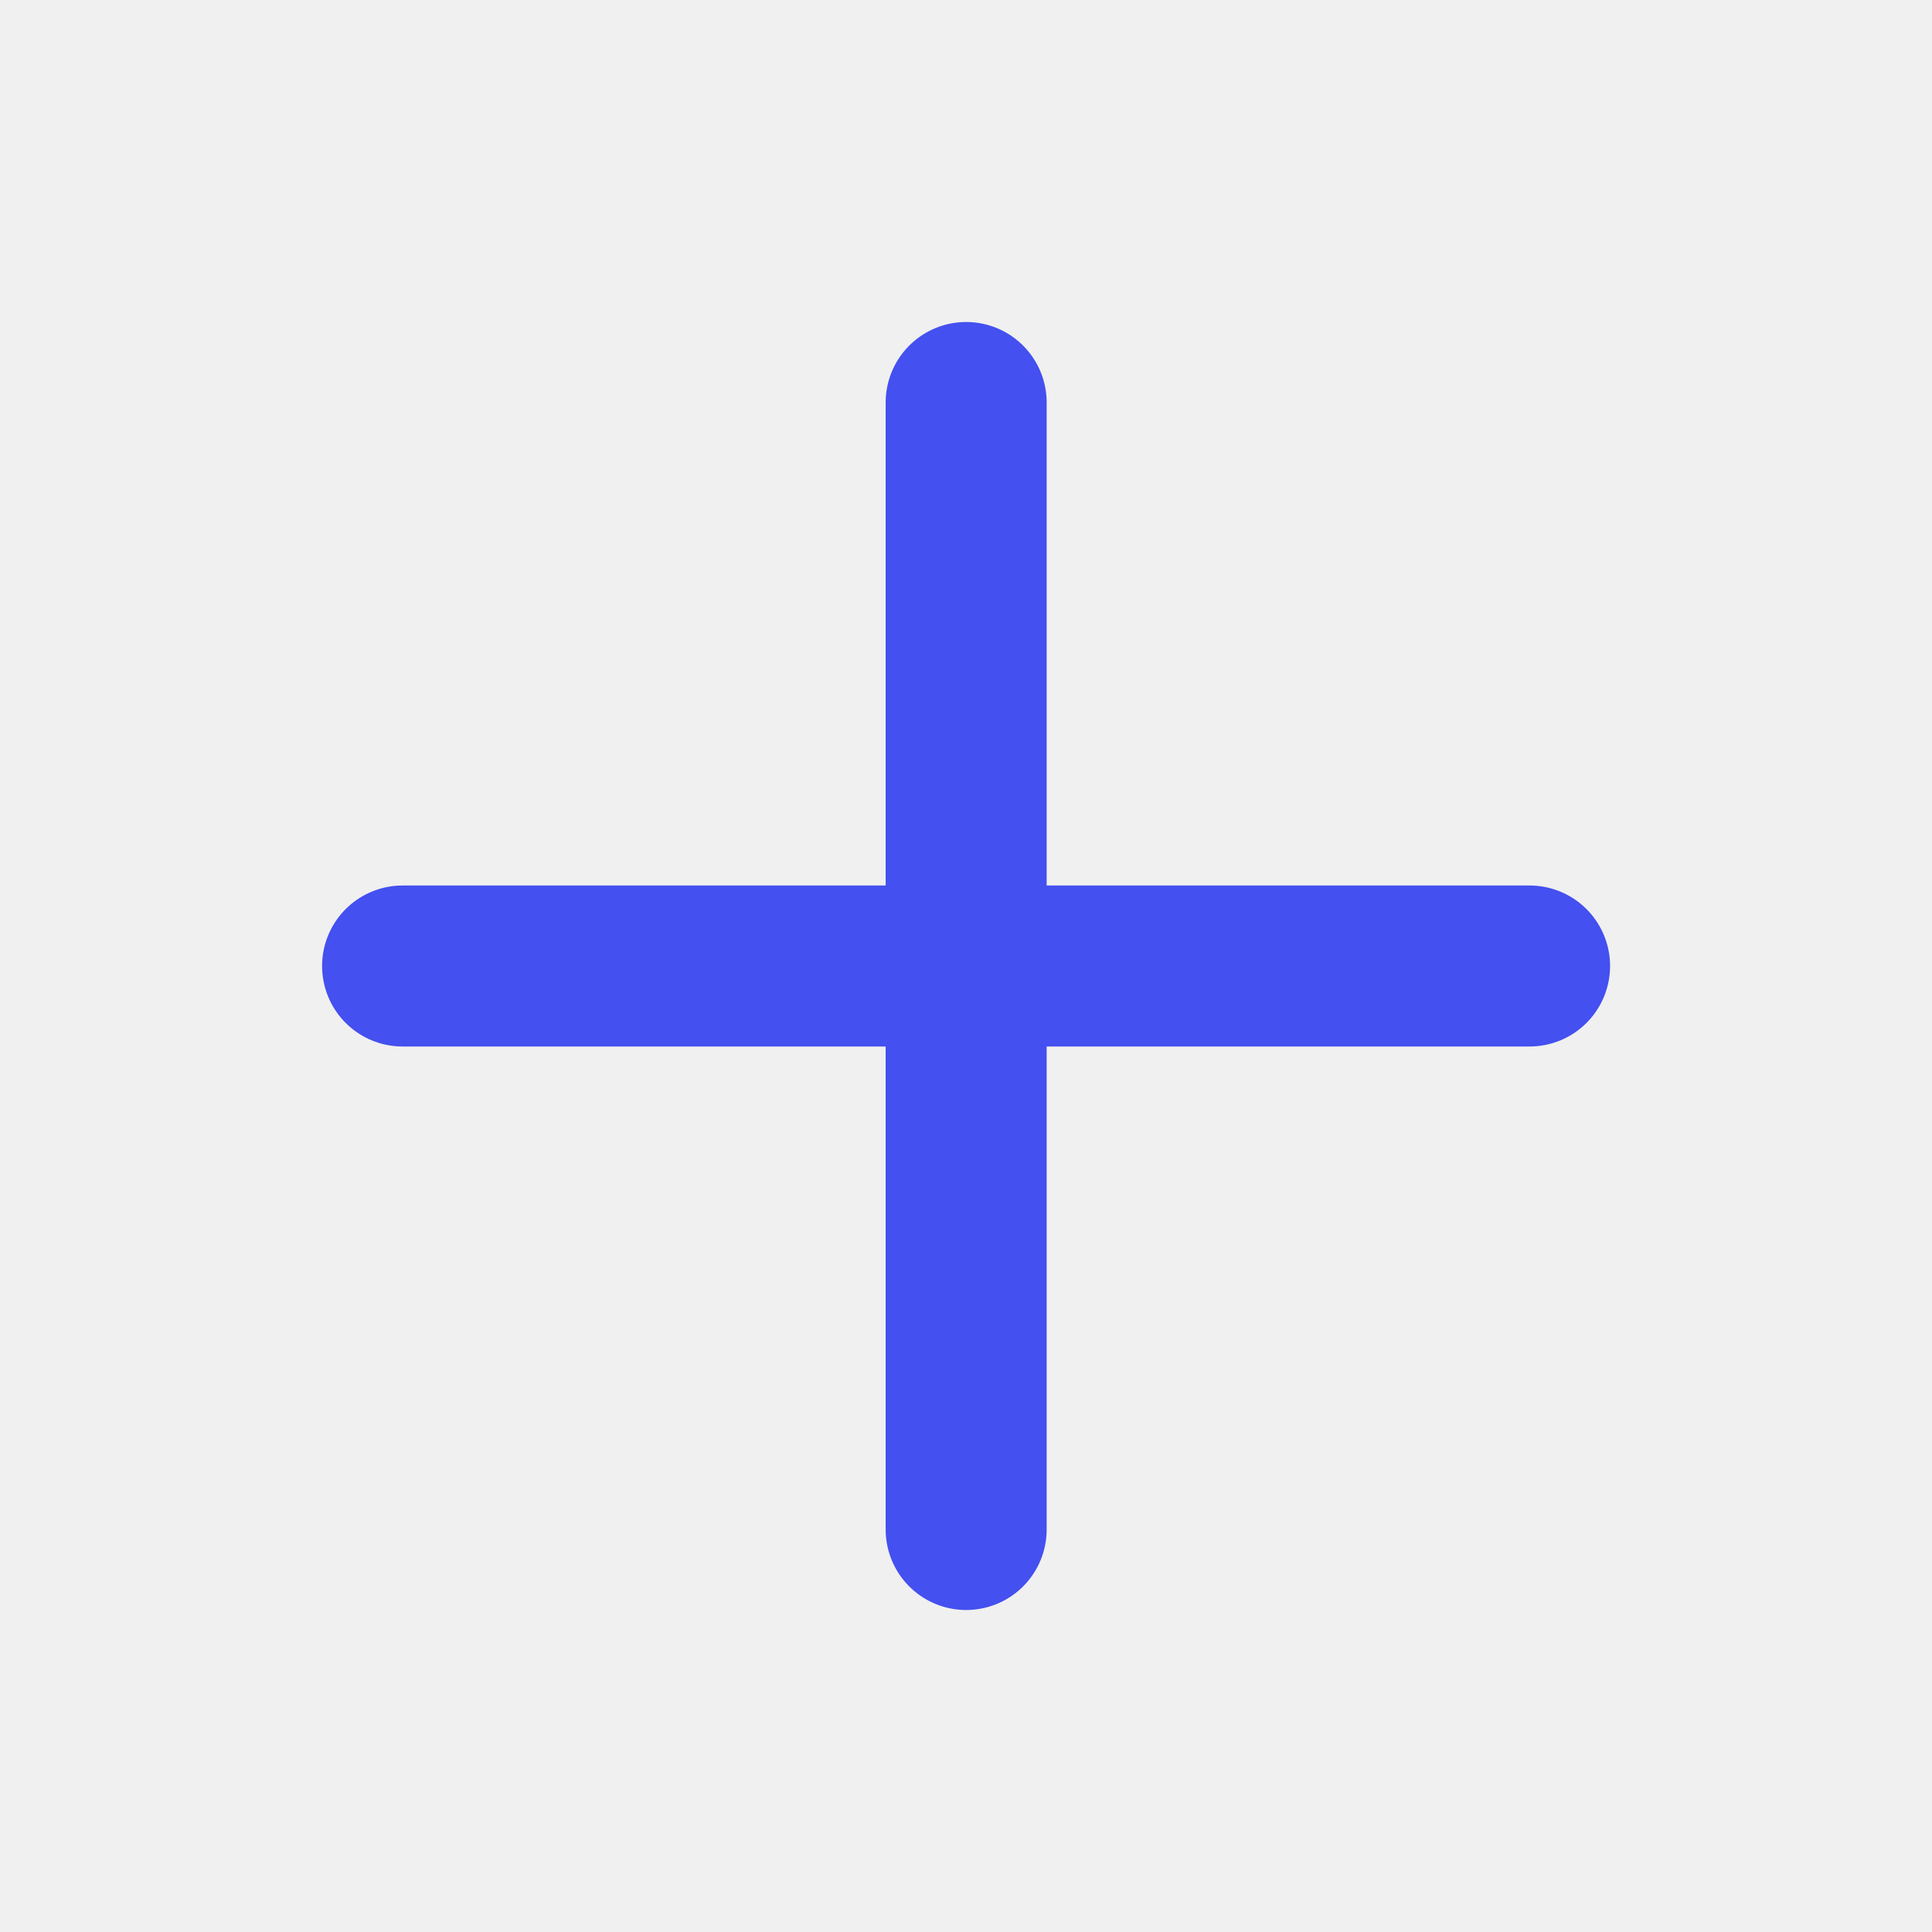
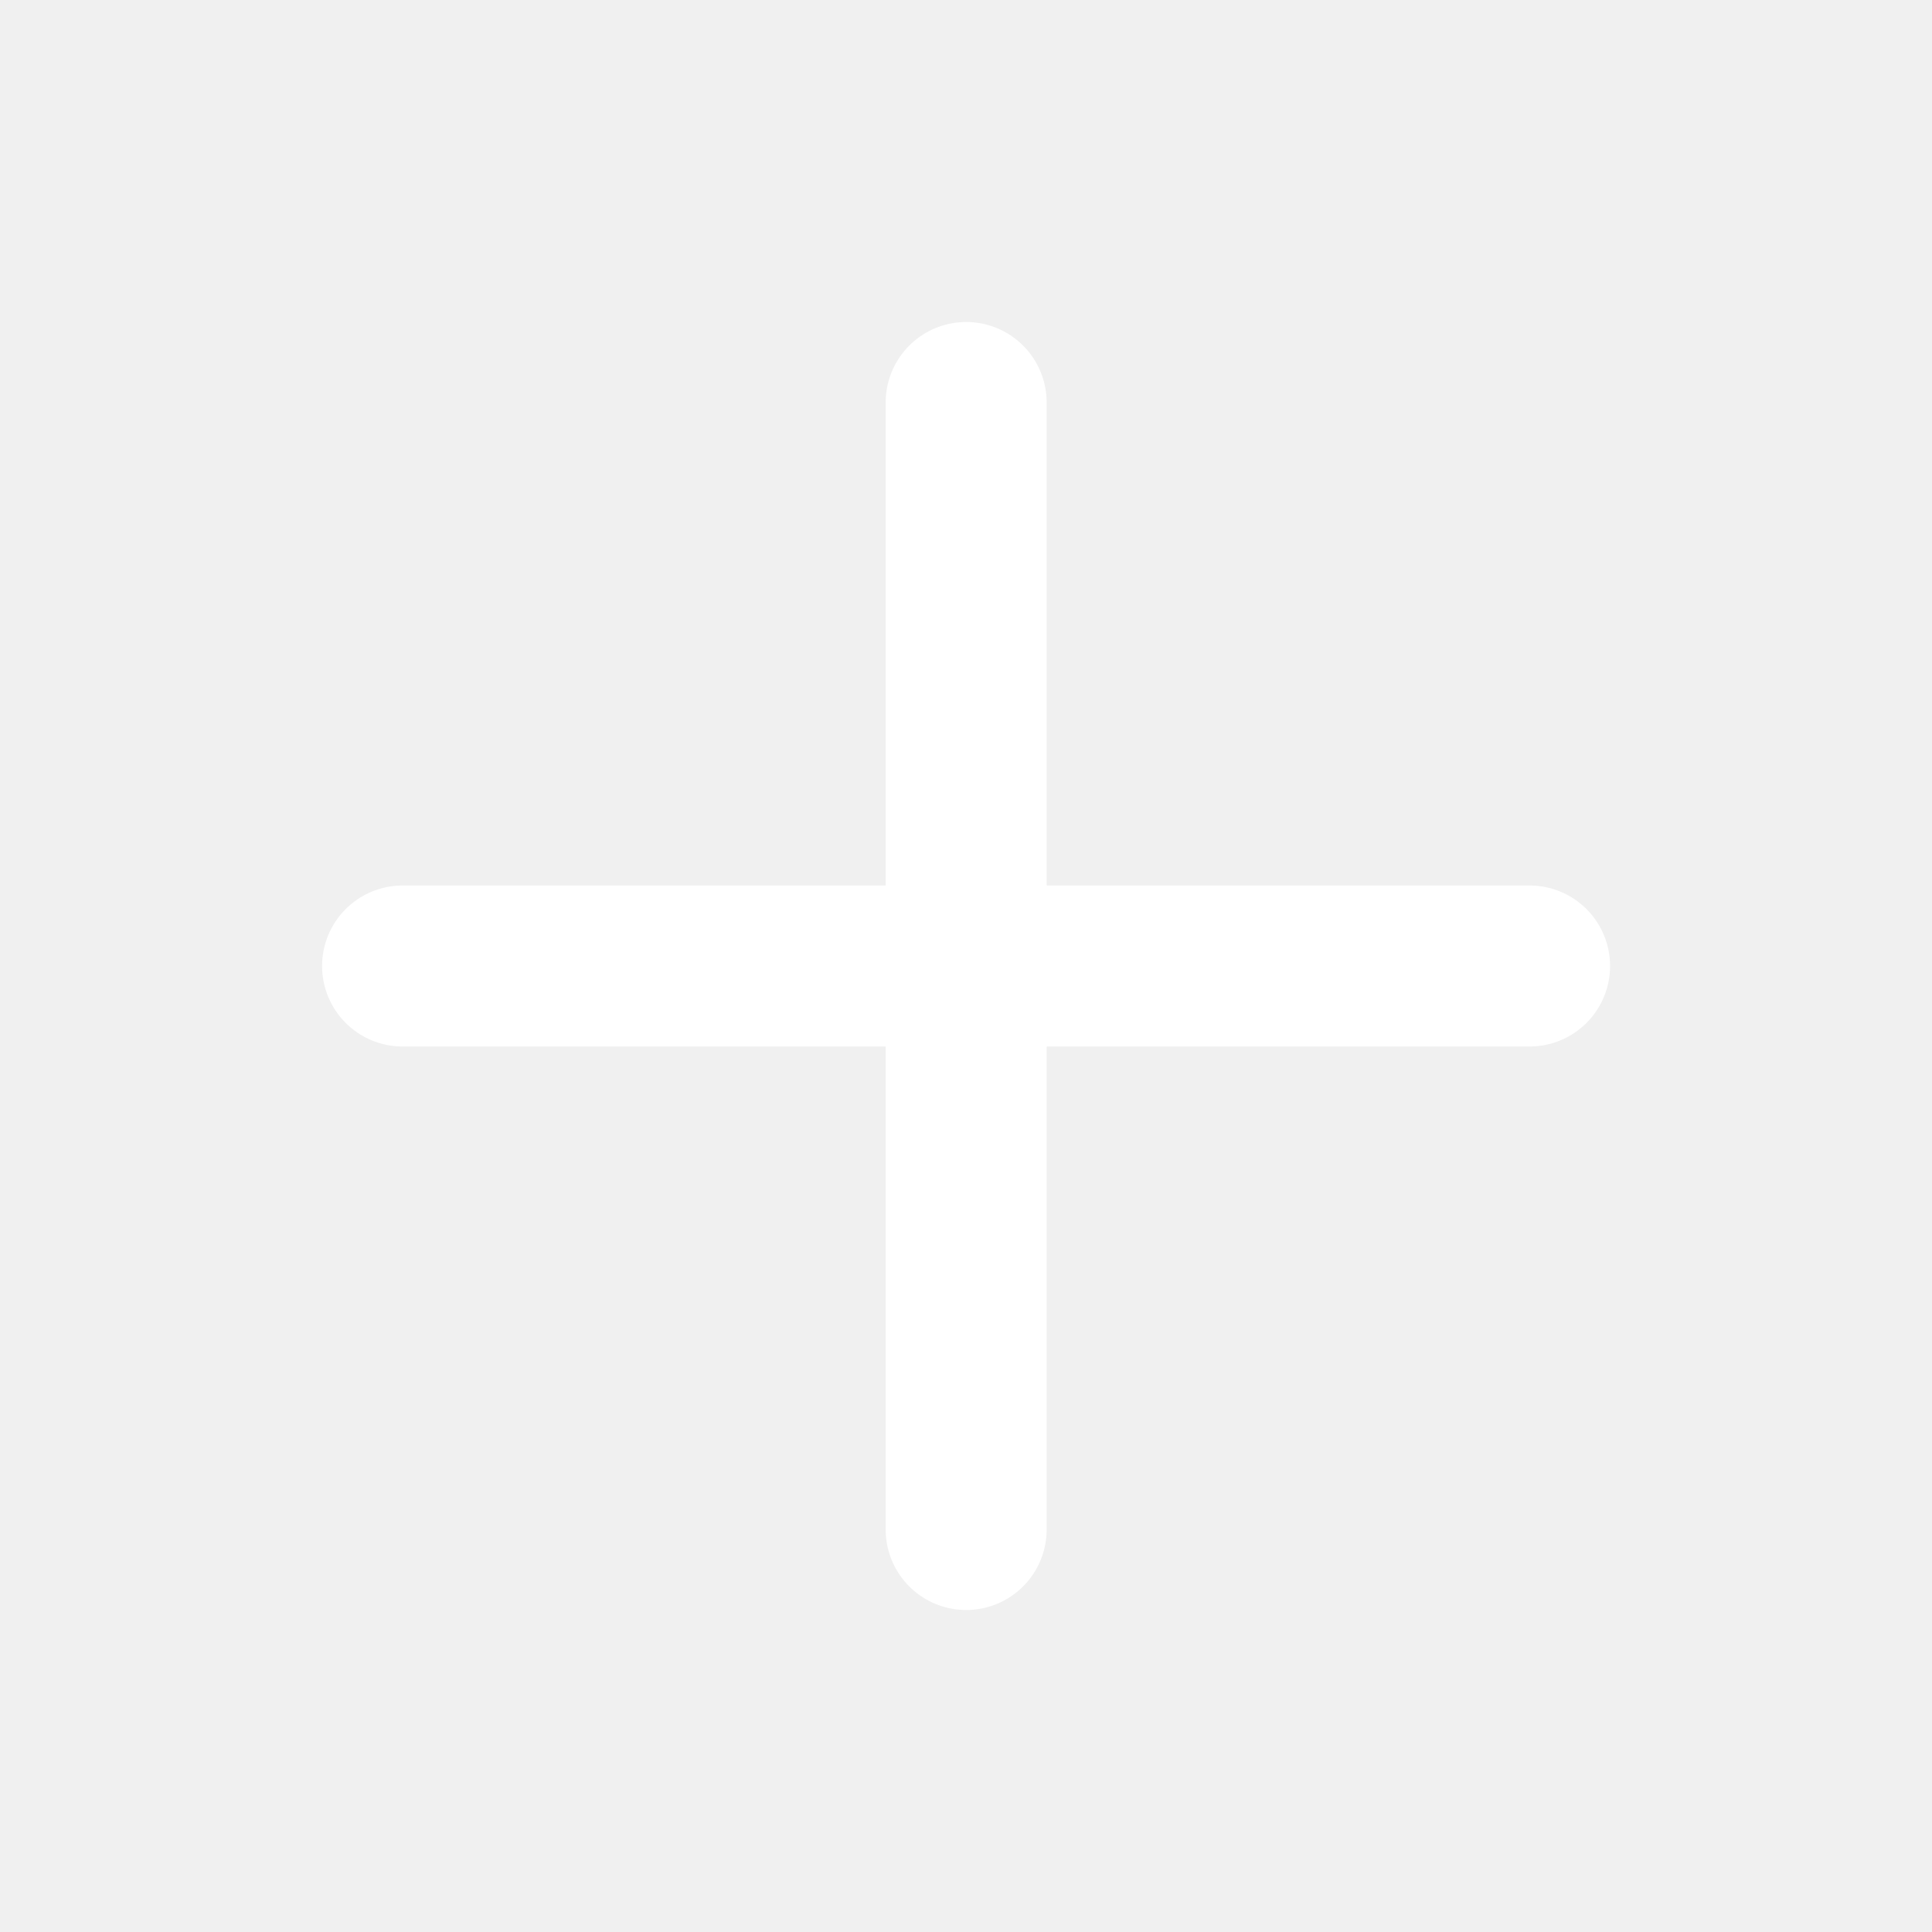
<svg xmlns="http://www.w3.org/2000/svg" width="24" height="24" viewBox="0 0 24 24" fill="none">
-   <path d="M5.001 12H19.001" stroke="#4450EF" stroke-width="2" stroke-linecap="round" stroke-linejoin="round" />
-   <path d="M12.002 5V19" stroke="#4450EF" stroke-width="2" stroke-linecap="round" stroke-linejoin="round" />
+   <path d="M5.001 12H19.001" stroke="white" stroke-width="2" stroke-linecap="round" stroke-linejoin="round" />
+   <path d="M12.002 5V19" stroke="white" stroke-width="2" stroke-linecap="round" stroke-linejoin="round" />
</svg>
